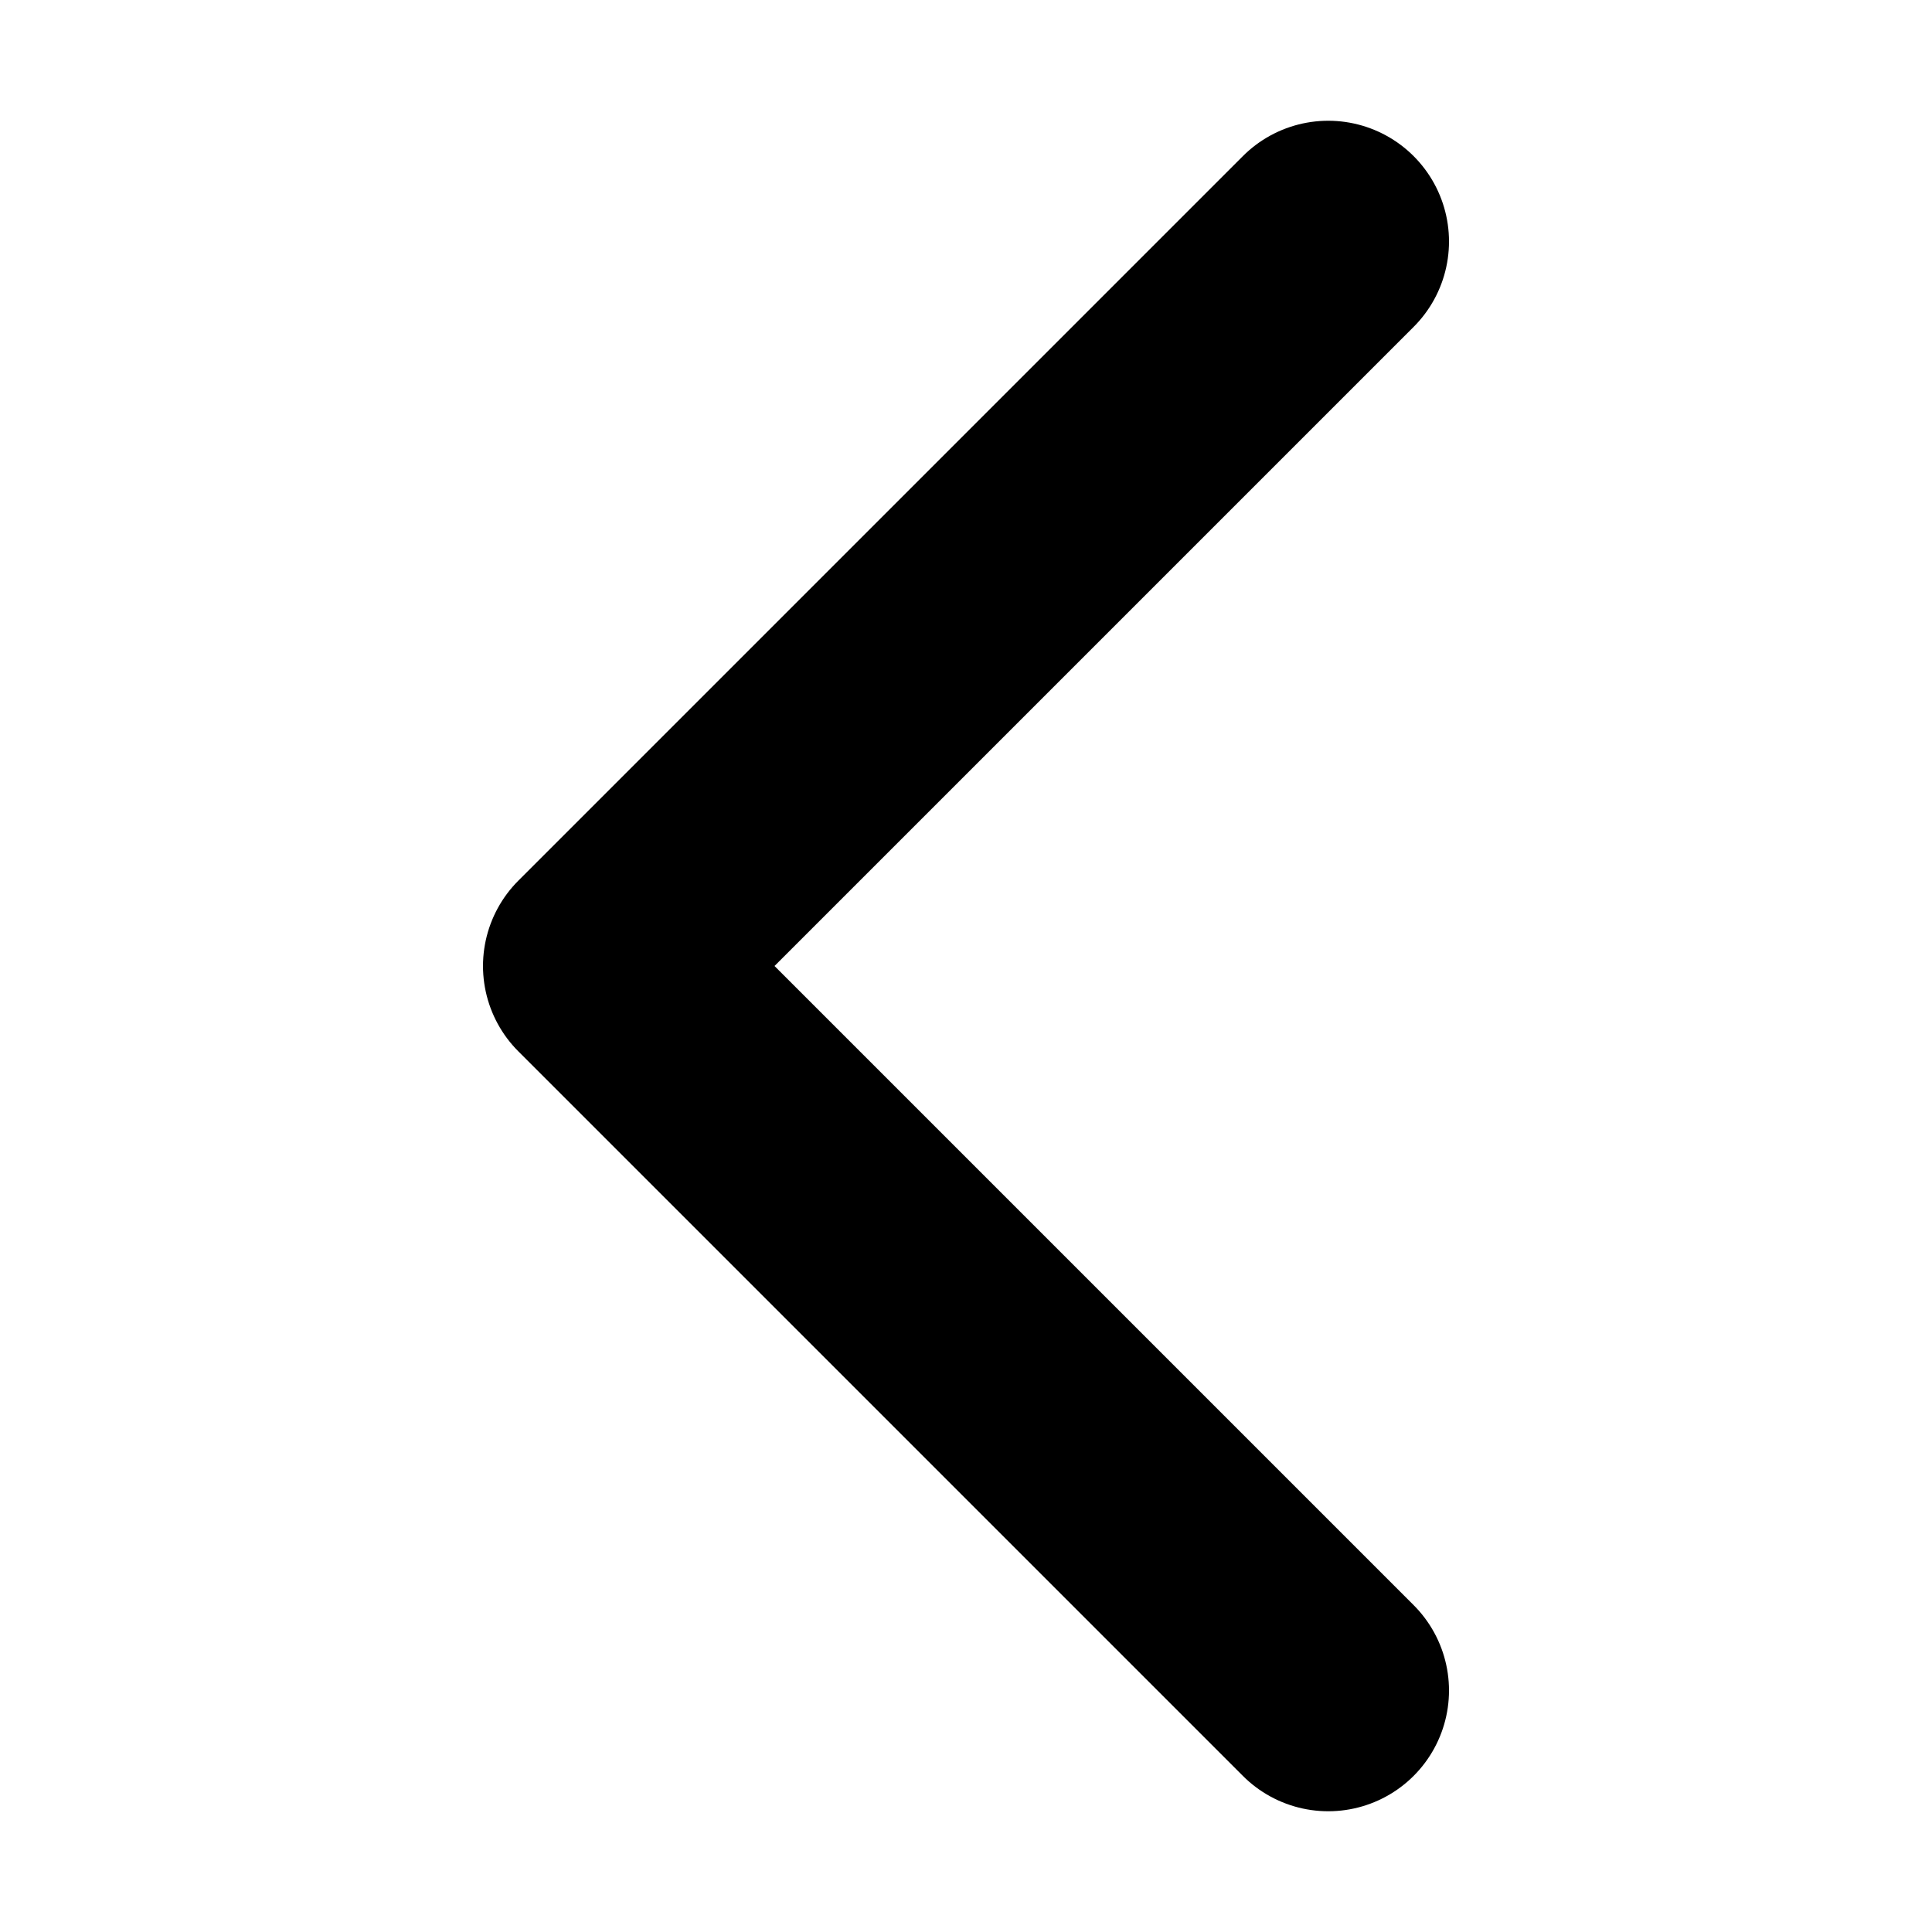
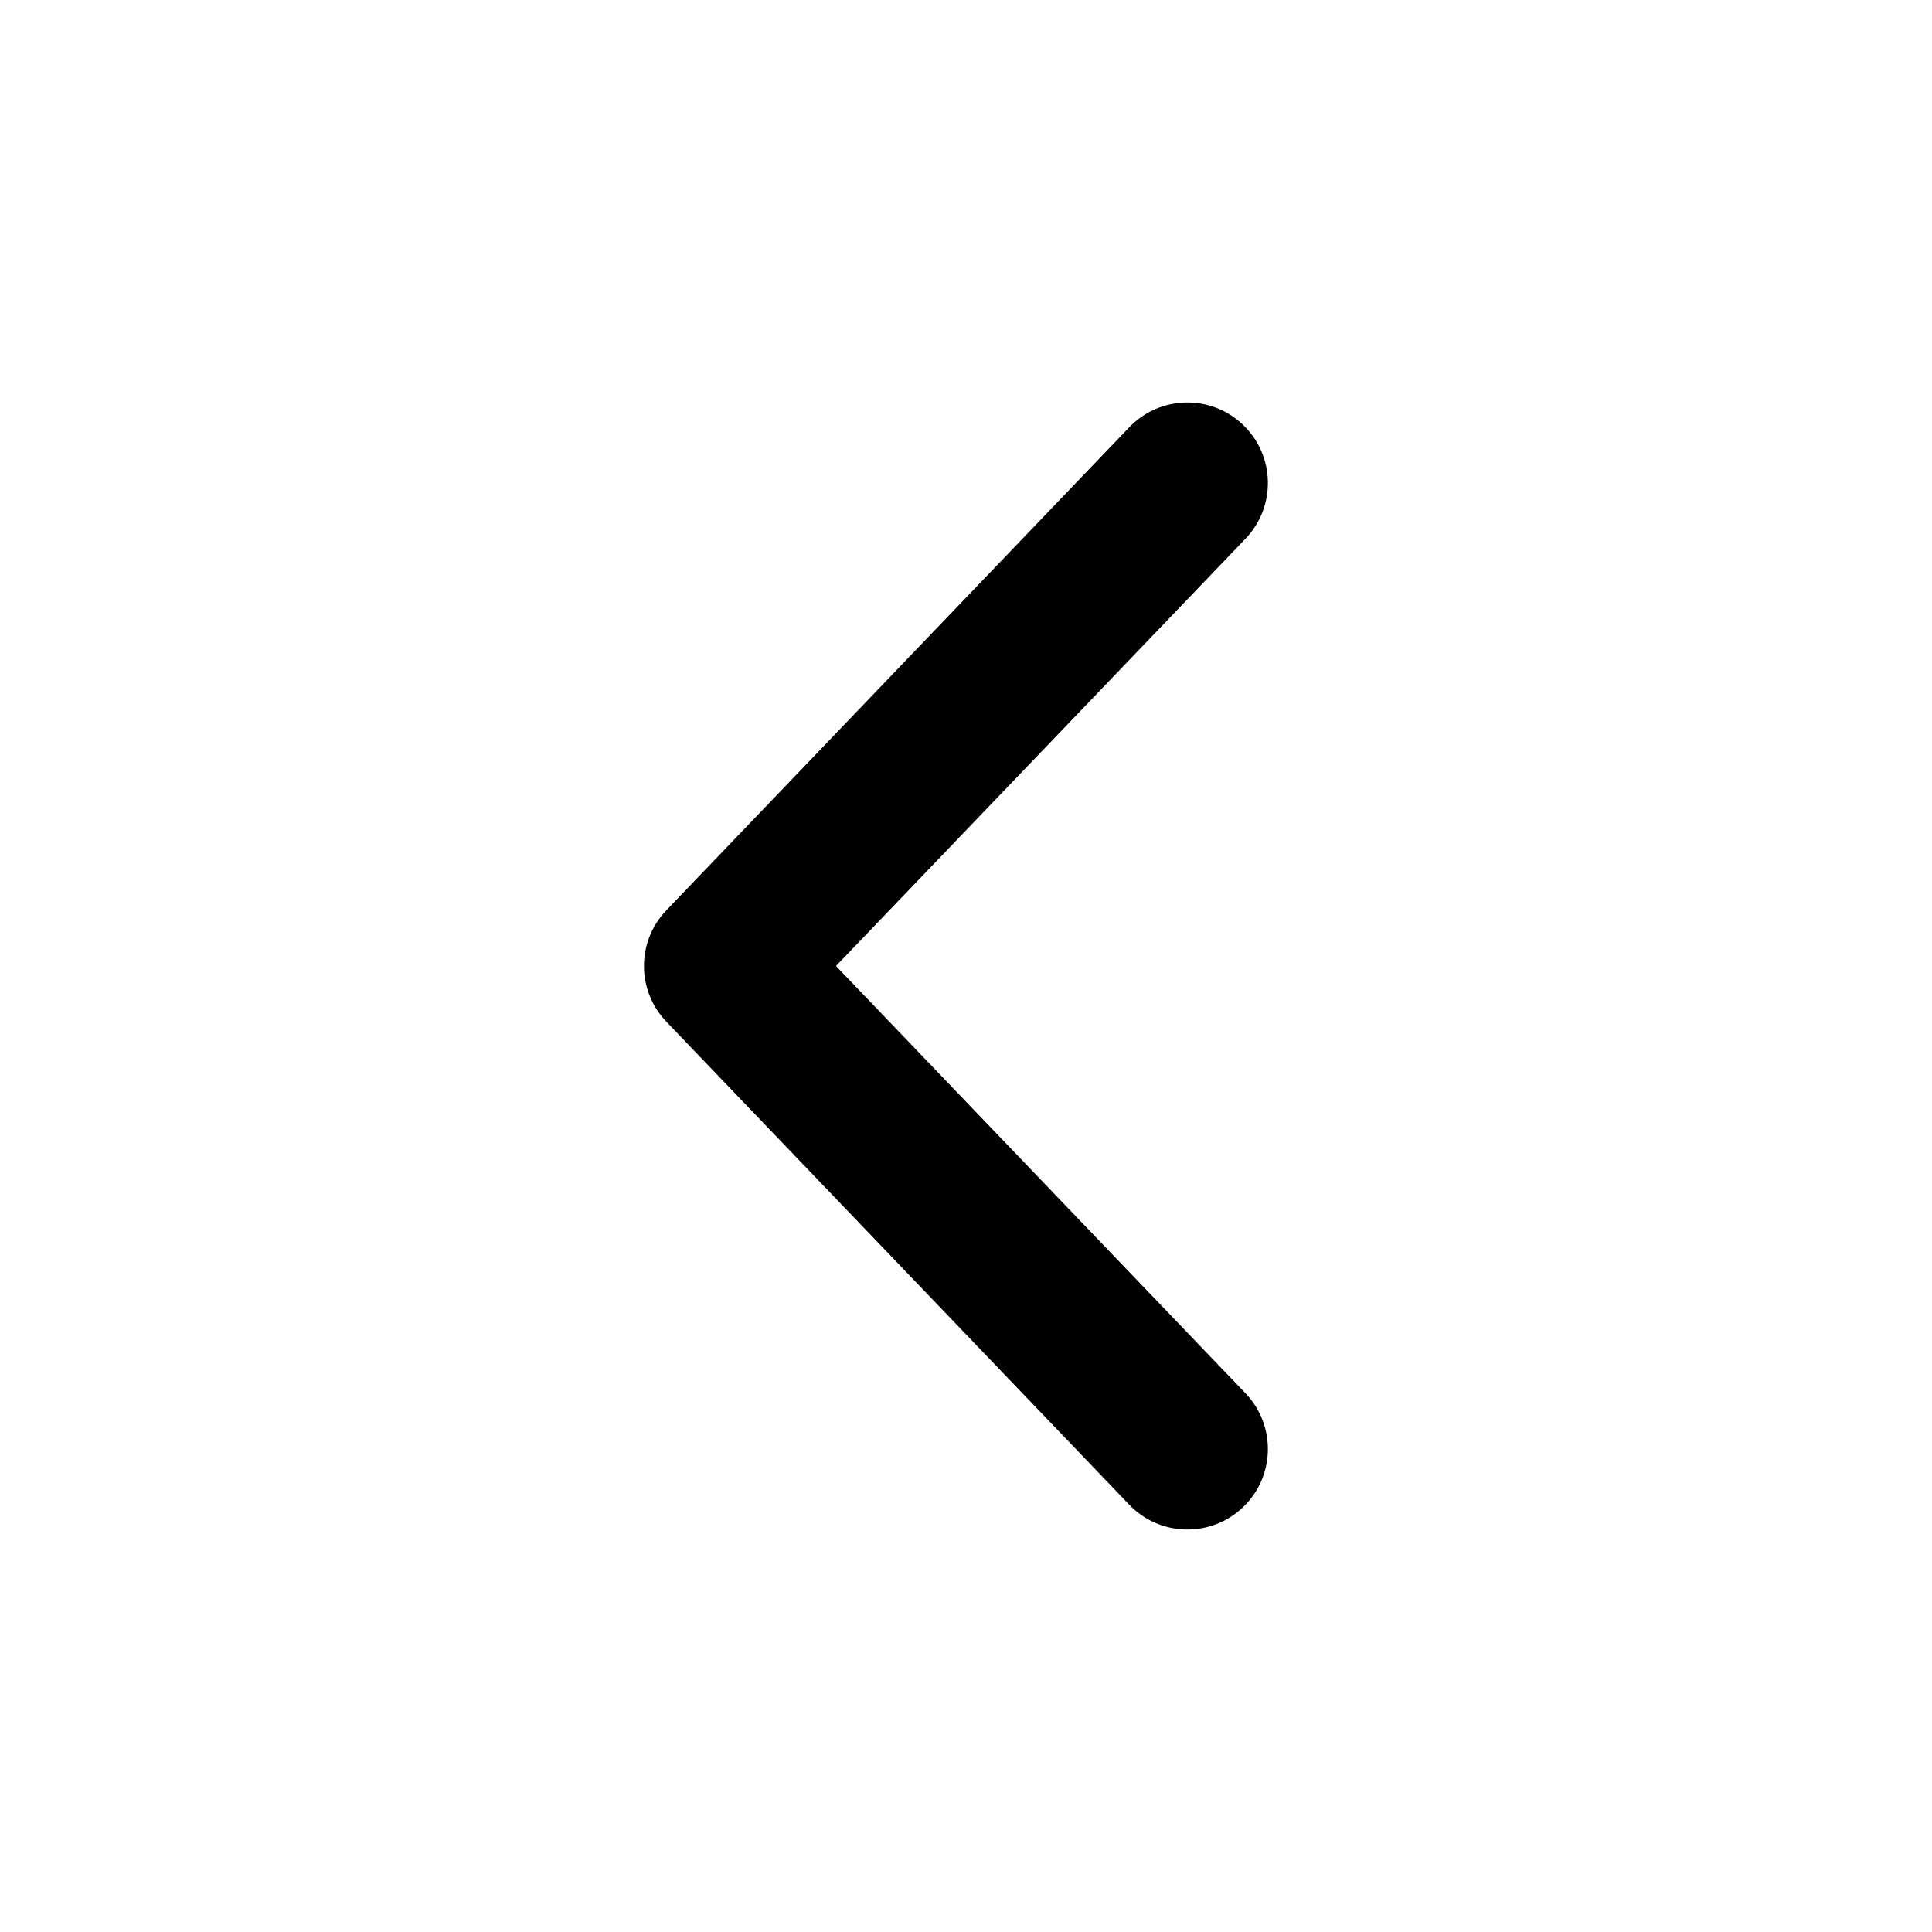
- <svg xmlns="http://www.w3.org/2000/svg" viewBox="0 0 16 16">
-   <g fill="none" fill-rule="evenodd">
-     <path stroke="currentcolor" stroke-linecap="round" stroke-linejoin="round" stroke-width="2" d="M11,14l-6,-6l6,-6" />
-   </g>
+ <svg xmlns="http://www.w3.org/2000/svg" viewBox="0 0 24 24" fill="none">
+   <path fill-rule="evenodd" clip-rule="evenodd" d="M15.442 18.722C15.043 19.104 14.41 19.091 14.028 18.692L8.278 12.692C7.907 12.305 7.907 11.695 8.278 11.308L14.028 5.308C14.41 4.909 15.043 4.896 15.442 5.278C15.841 5.66 15.854 6.293 15.472 6.692L10.385 12L15.472 17.308C15.854 17.707 15.841 18.34 15.442 18.722Z" fill="currentcolor" />
</svg>
